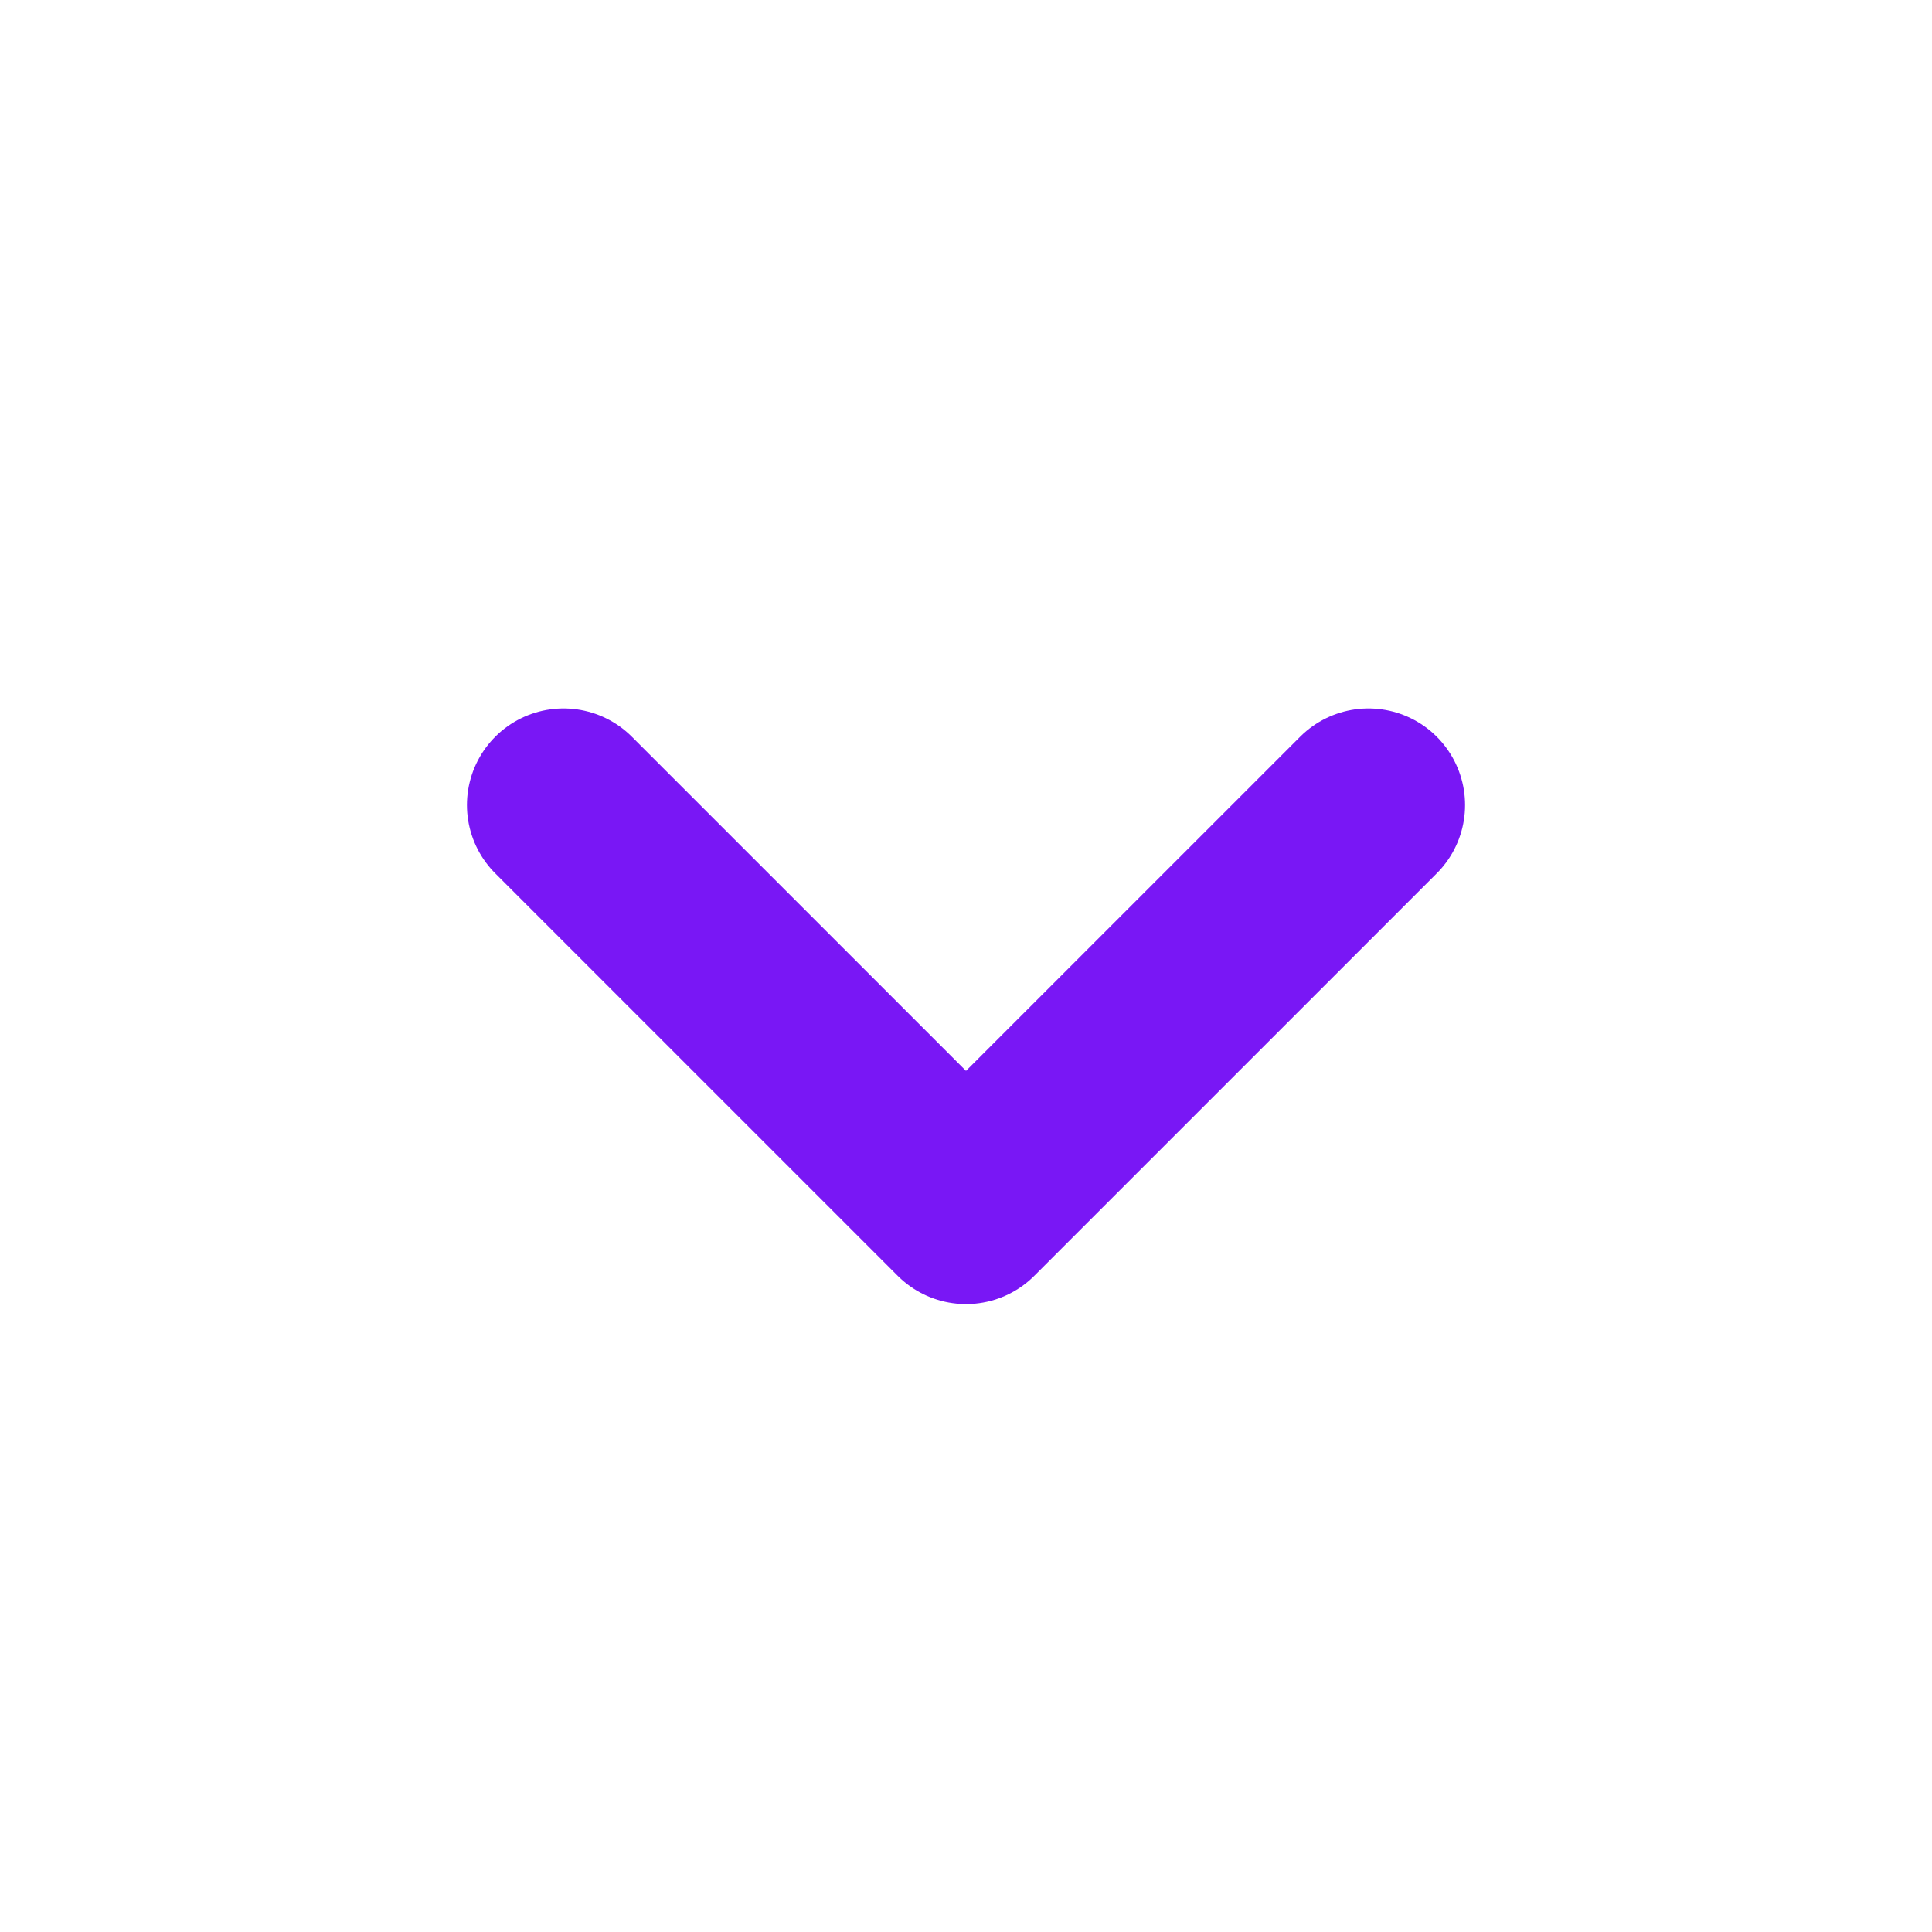
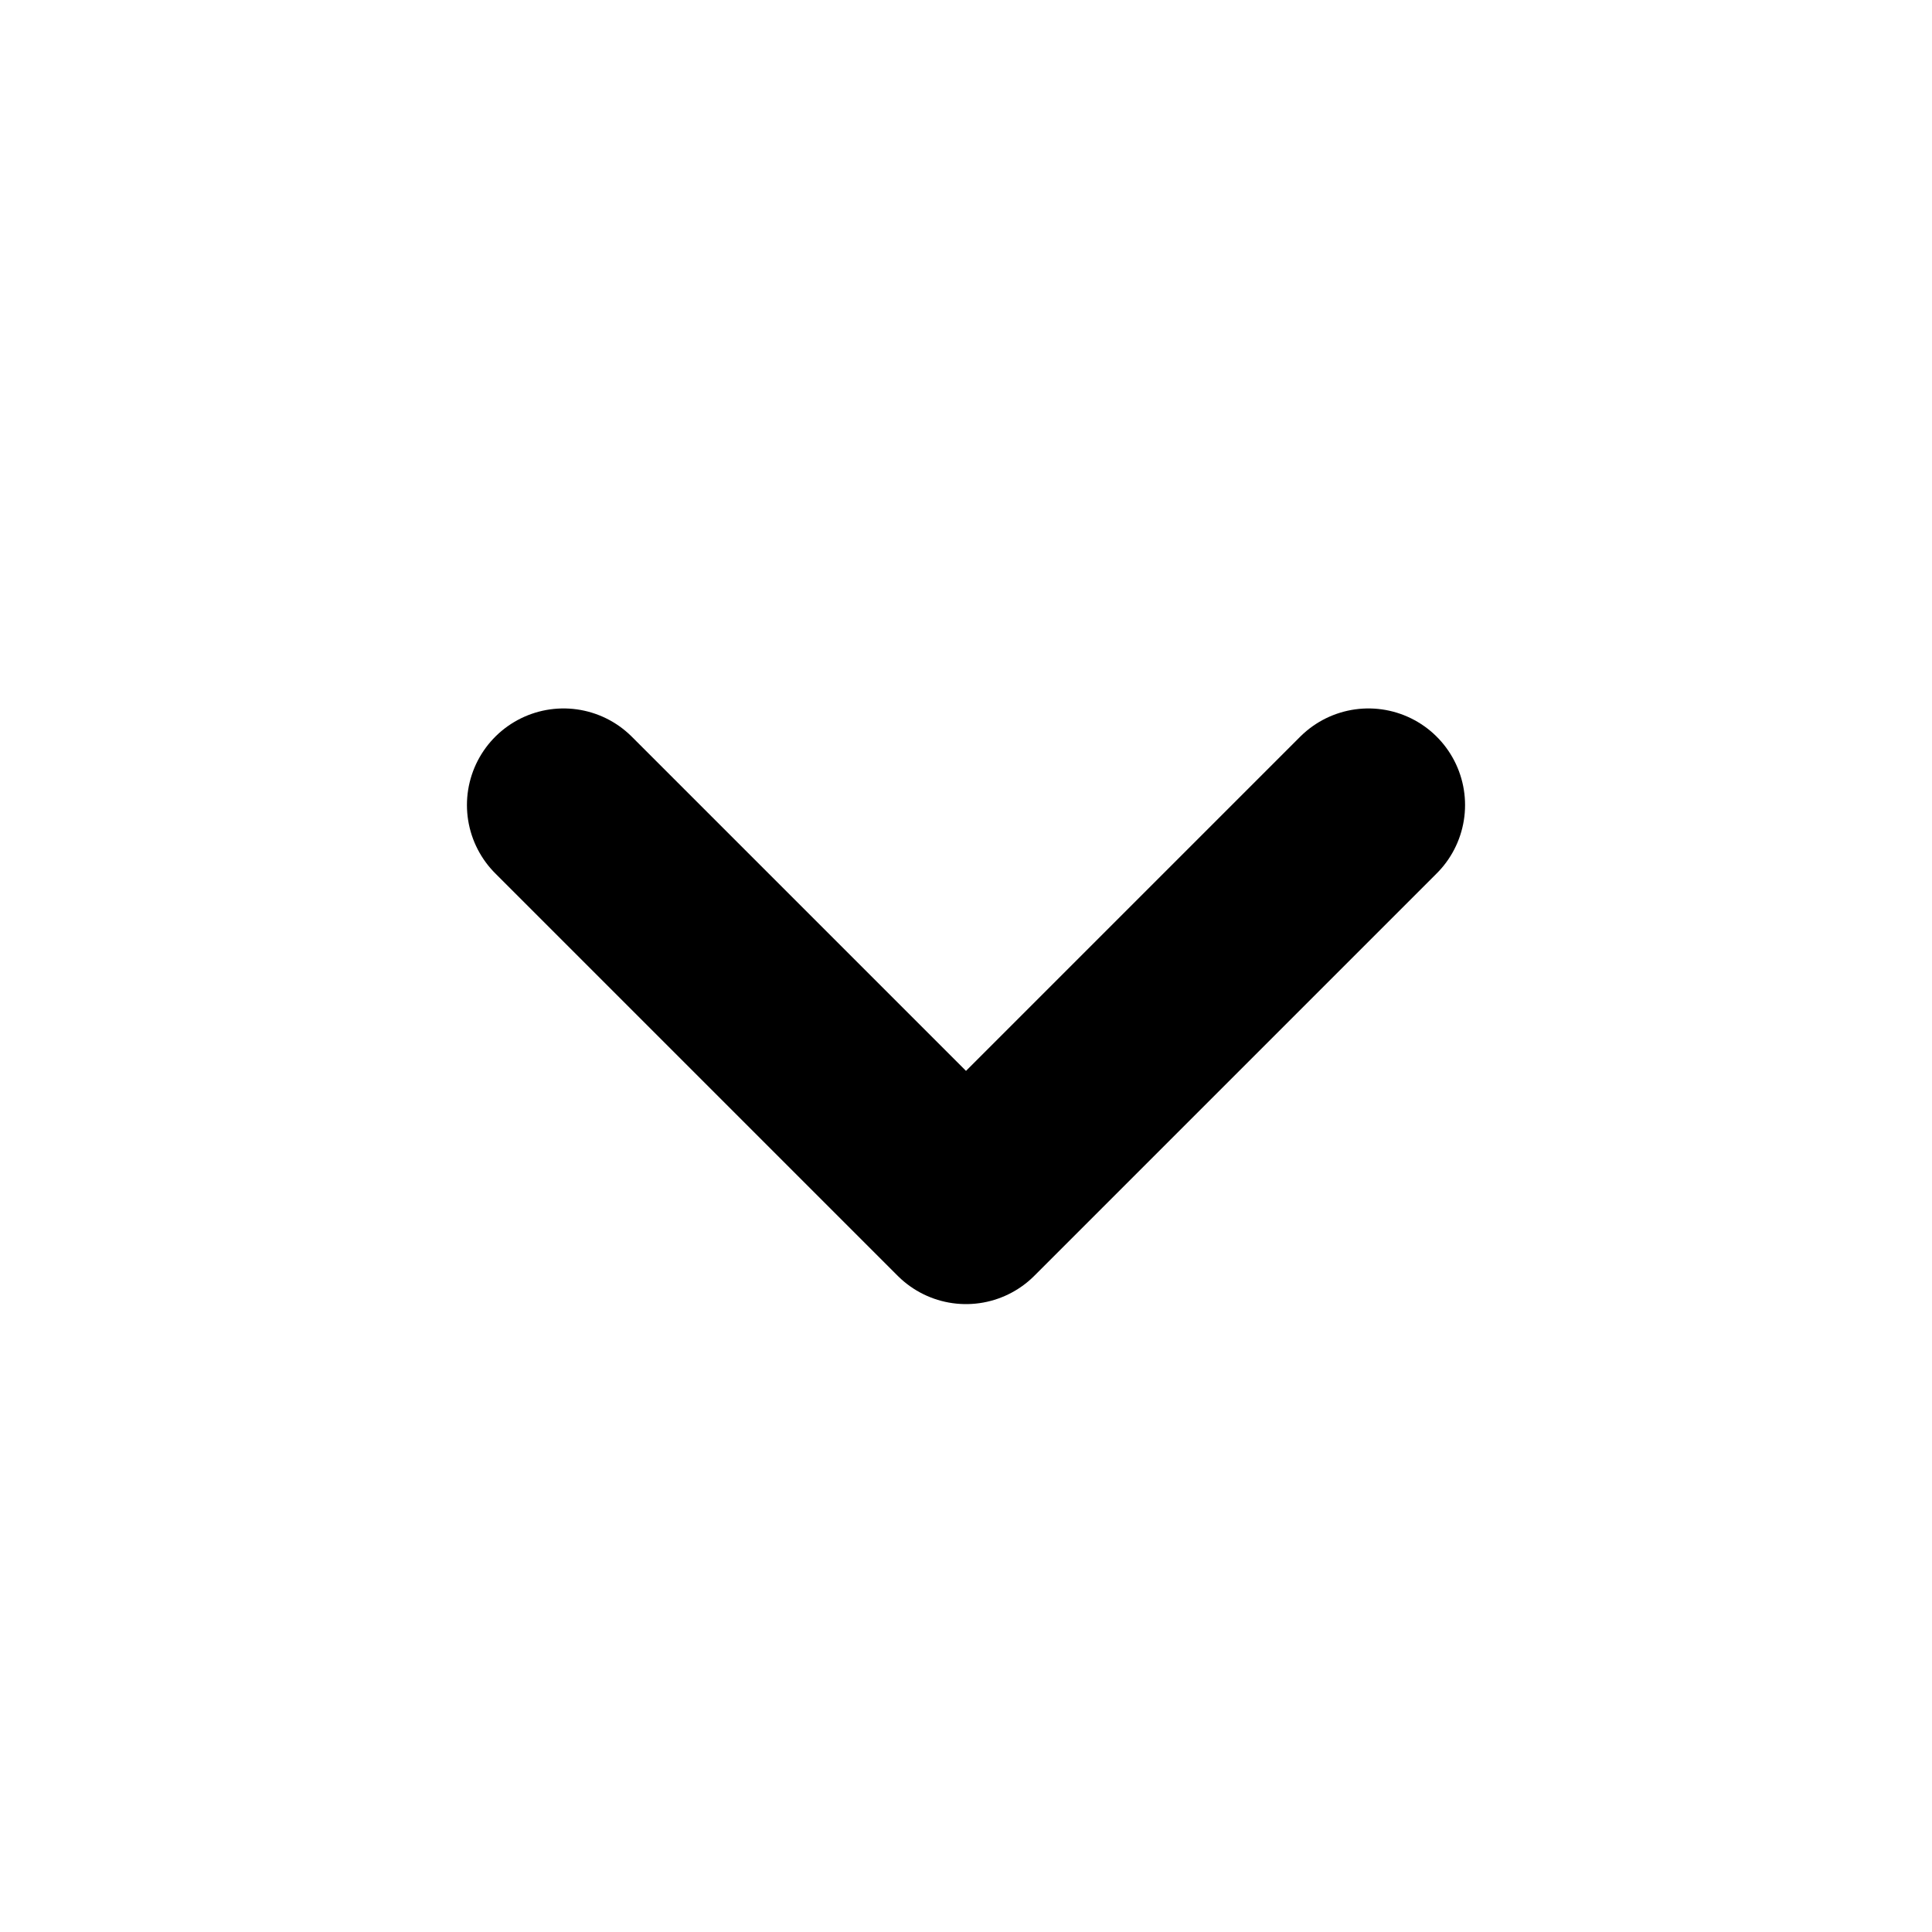
<svg xmlns="http://www.w3.org/2000/svg" width="16" height="16" viewBox="0 0 16 16" fill="none">
-   <path d="M4.667 6.667L8 10L11.333 6.667" stroke="#7917F5" stroke-width="1.6" stroke-linecap="round" stroke-linejoin="round" />
+   <path d="M4.667 6.667L8 10L11.333 6.667" stroke="currentColor" stroke-width="1.6" stroke-linecap="round" stroke-linejoin="round" />
</svg>
